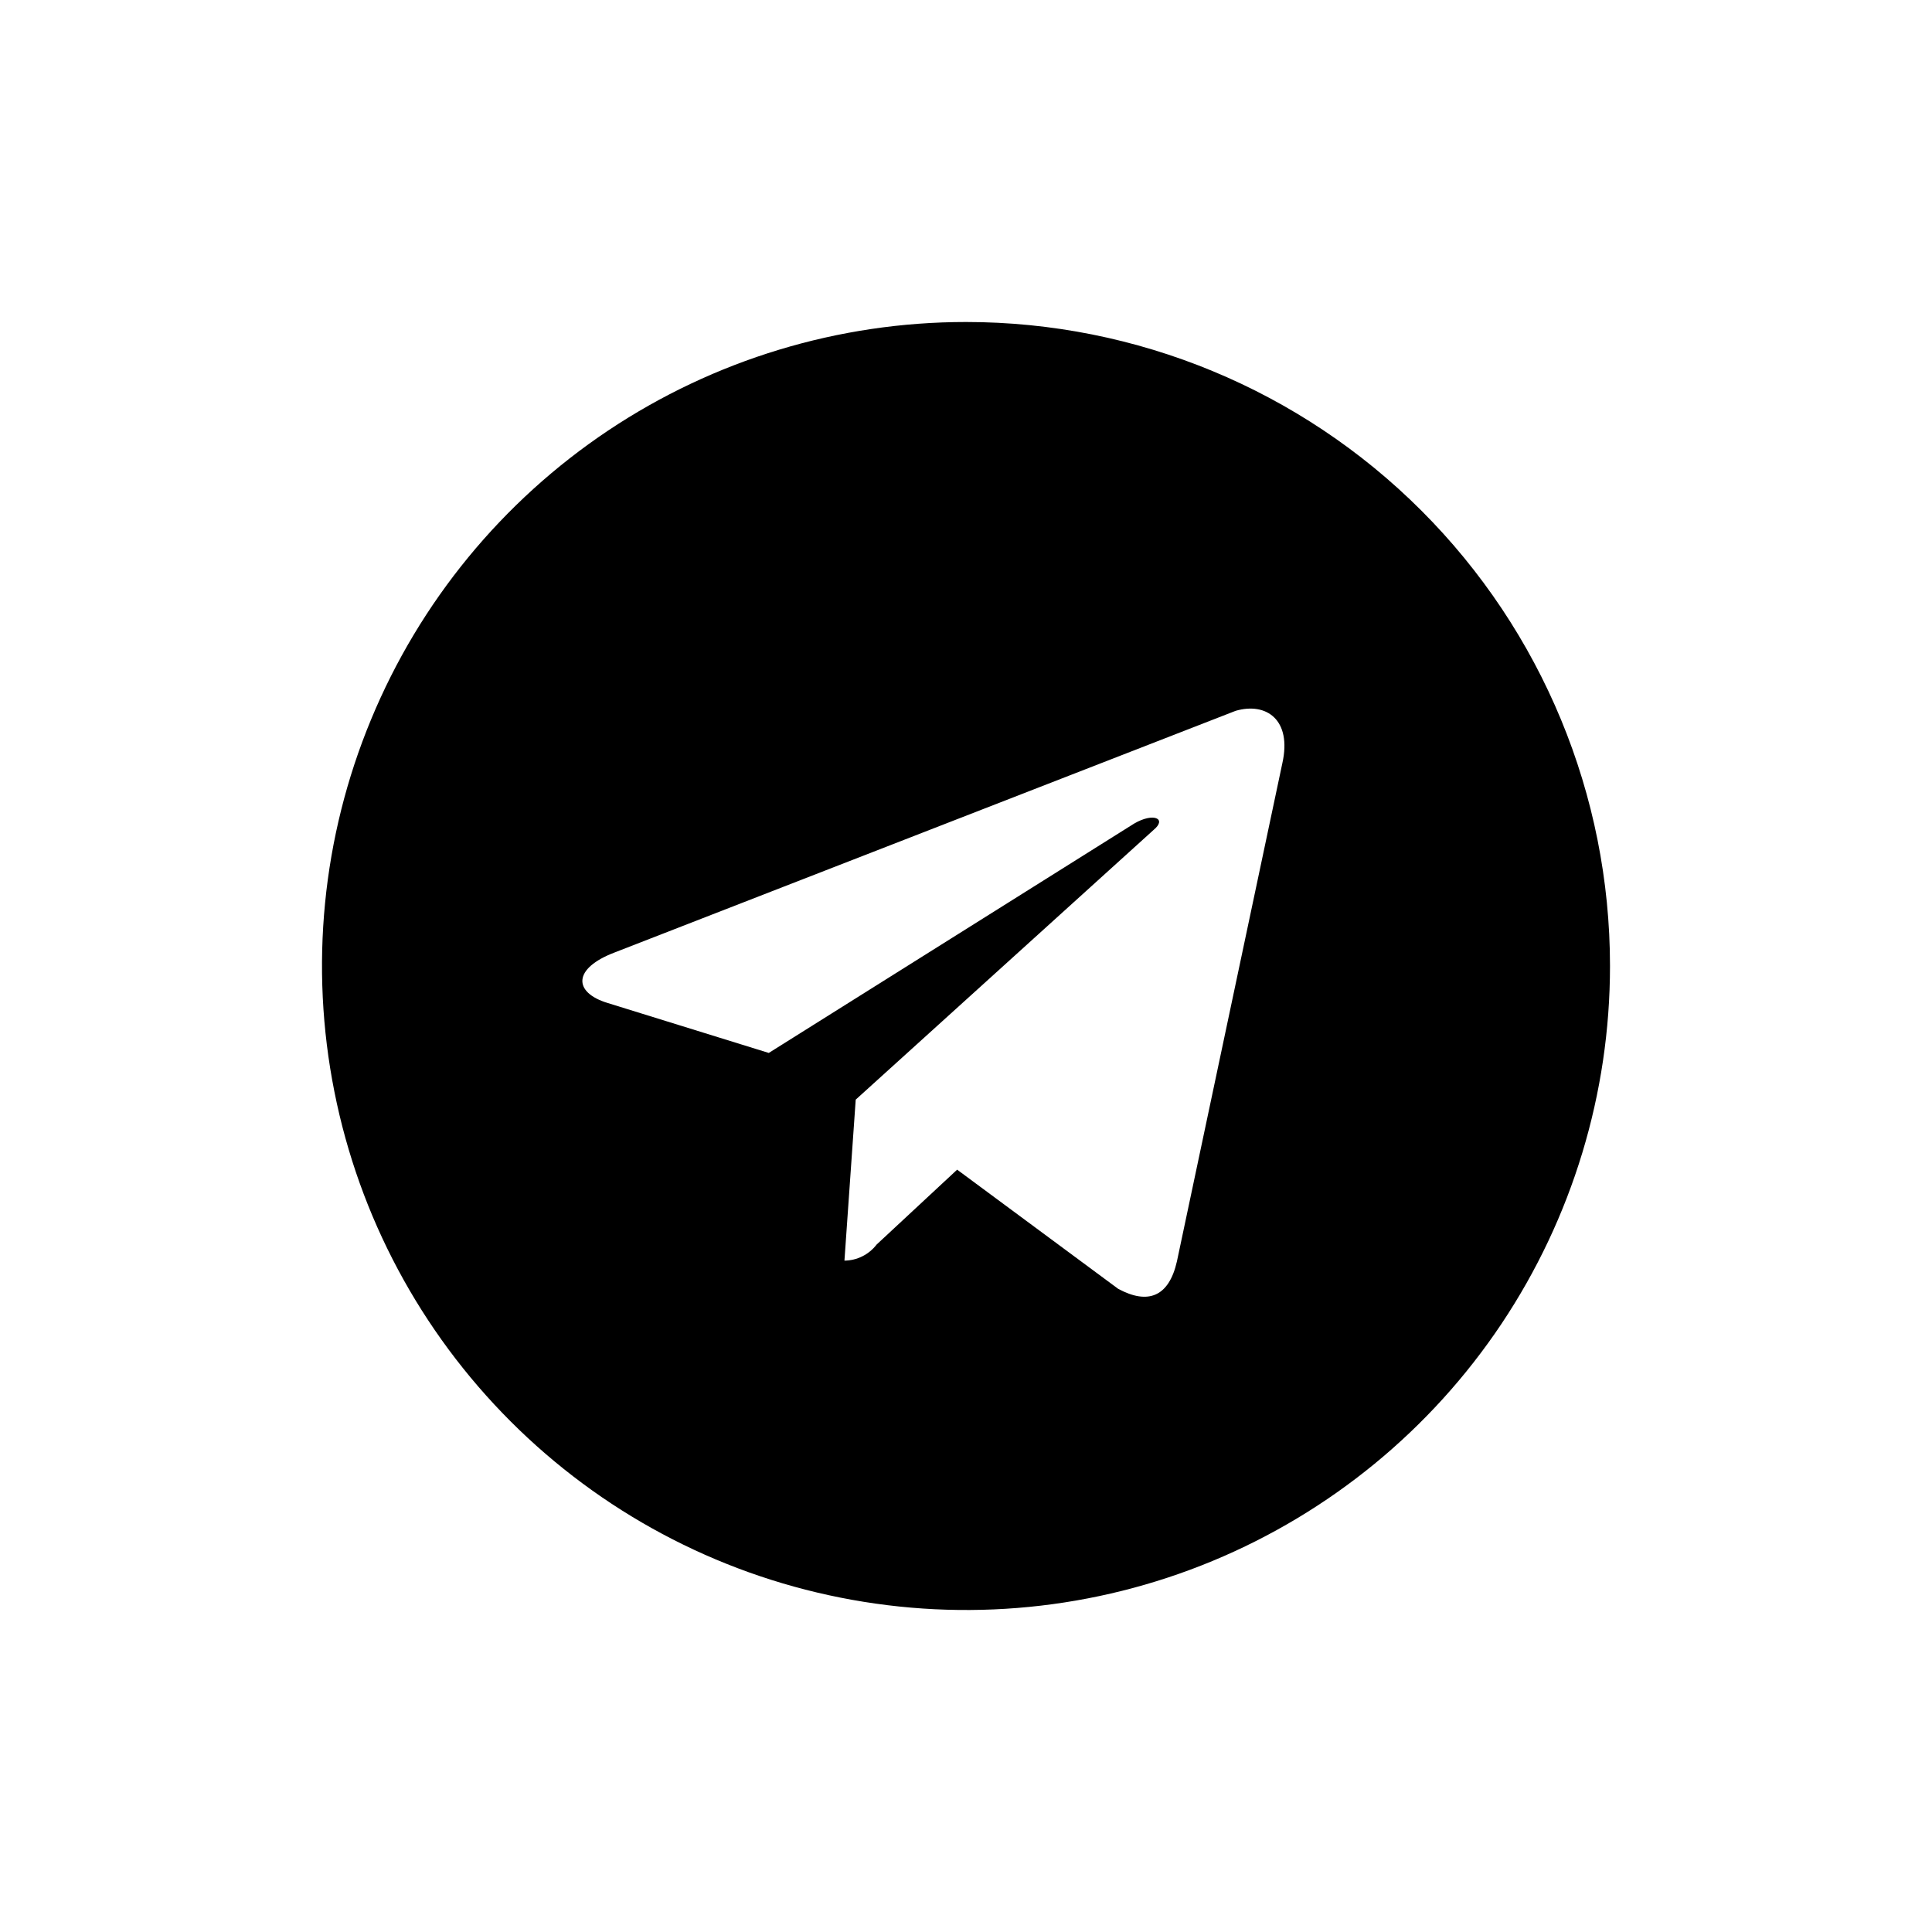
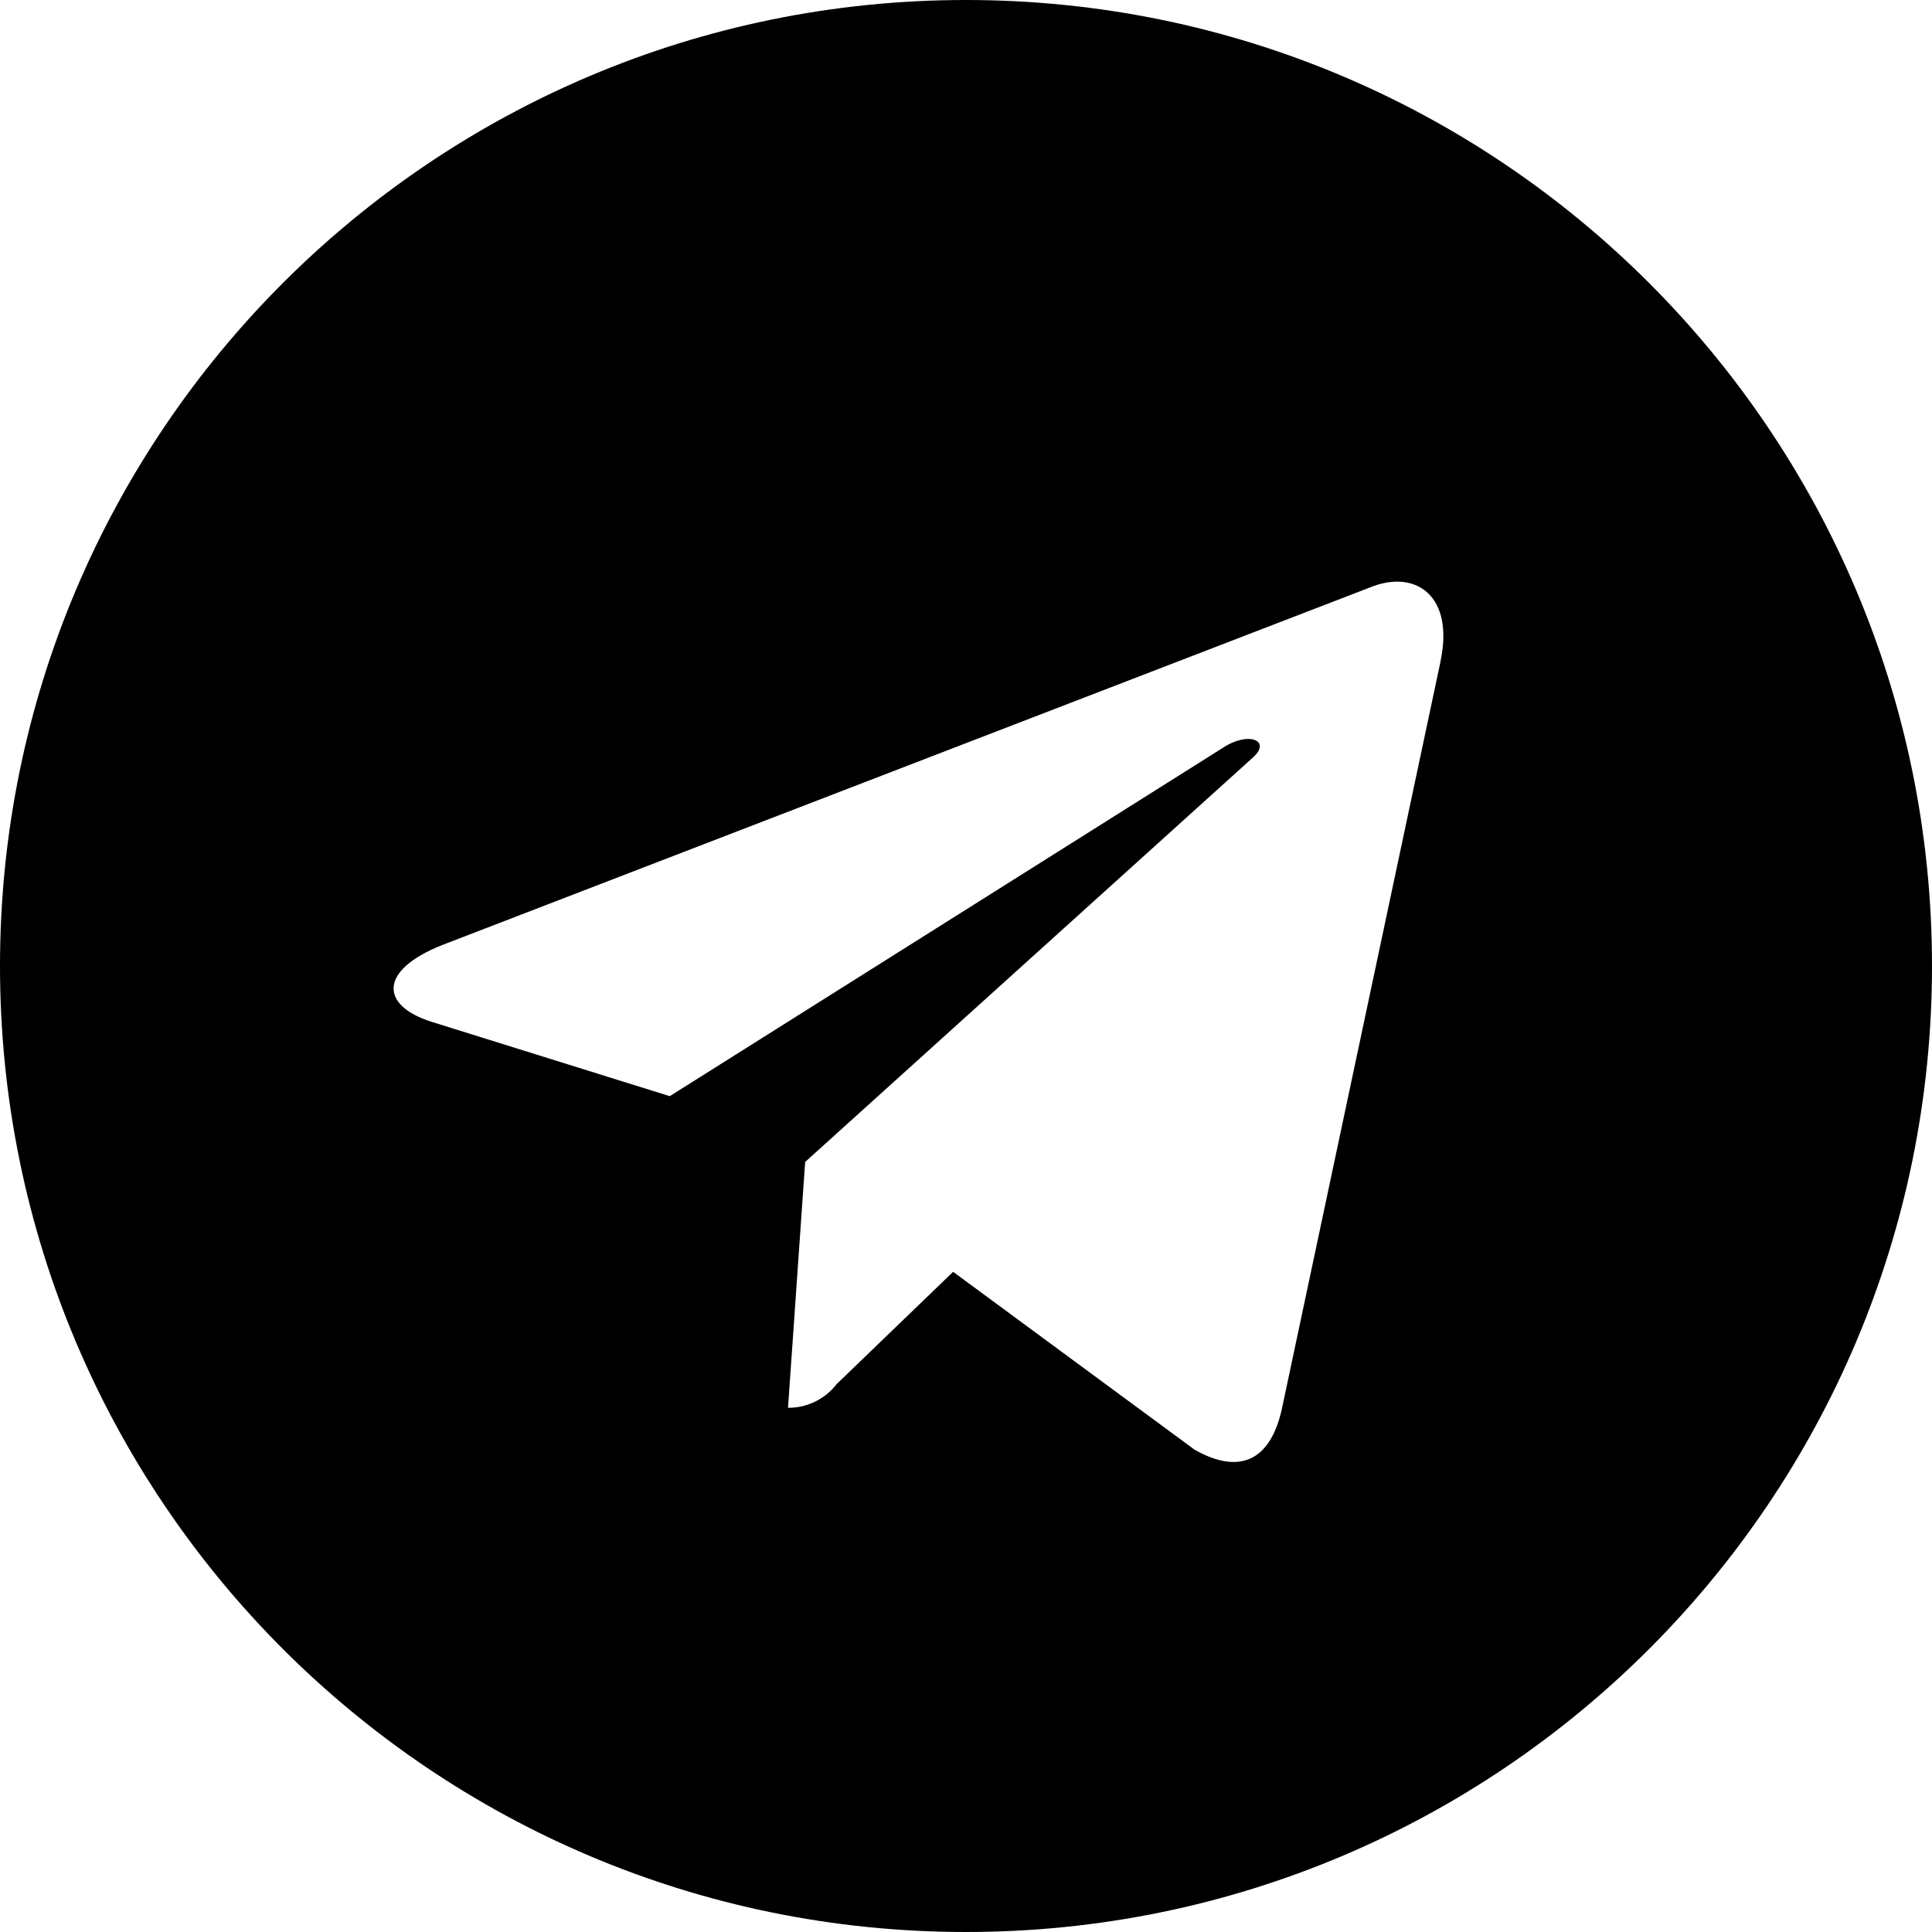
- <svg xmlns="http://www.w3.org/2000/svg" width="800px" height="800px" viewBox="0 0 24 24" fill="none">
-   <path d="M12 4C10.418 4 8.871 4.469 7.555 5.348C6.24 6.227 5.214 7.477 4.609 8.939C4.003 10.4 3.845 12.009 4.154 13.561C4.462 15.113 5.224 16.538 6.343 17.657C7.462 18.776 8.887 19.538 10.439 19.846C11.991 20.155 13.6 19.997 15.062 19.391C16.523 18.785 17.773 17.76 18.652 16.445C19.531 15.129 20 13.582 20 12C20 9.878 19.157 7.843 17.657 6.343C16.157 4.843 14.122 4 12 4ZM15.93 9.48L14.62 15.67C14.52 16.11 14.26 16.21 13.89 16.01L11.89 14.53L10.89 15.46C10.843 15.521 10.782 15.572 10.713 15.606C10.644 15.641 10.568 15.659 10.49 15.66L10.63 13.66L14.33 10.31C14.5 10.17 14.33 10.09 14.09 10.23L9.55 13.08L7.55 12.46C7.12 12.33 7.11 12.03 7.64 11.83L15.35 8.83C15.73 8.72 16.05 8.94 15.93 9.48Z" fill="#000000" />
+ <svg xmlns="http://www.w3.org/2000/svg" fill="#000000" width="800px" height="800px" viewBox="0 0 24 24">
+   <path d="m12 0c-6.627 0-12 5.373-12 12s5.373 12 12 12 12-5.373 12-12c0-6.627-5.373-12-12-12zm5.894 8.221-1.97 9.28c-.145.658-.537.818-1.084.508l-3-2.21-1.446 1.394c-.14.18-.357.295-.6.295-.002 0-.003 0-.005 0l.213-3.054 5.56-5.022c.24-.213-.054-.334-.373-.121l-6.869 4.326-2.96-.924c-.64-.203-.658-.64.135-.954l11.566-4.458c.538-.196 1.006.128.832.941z" />
</svg>
